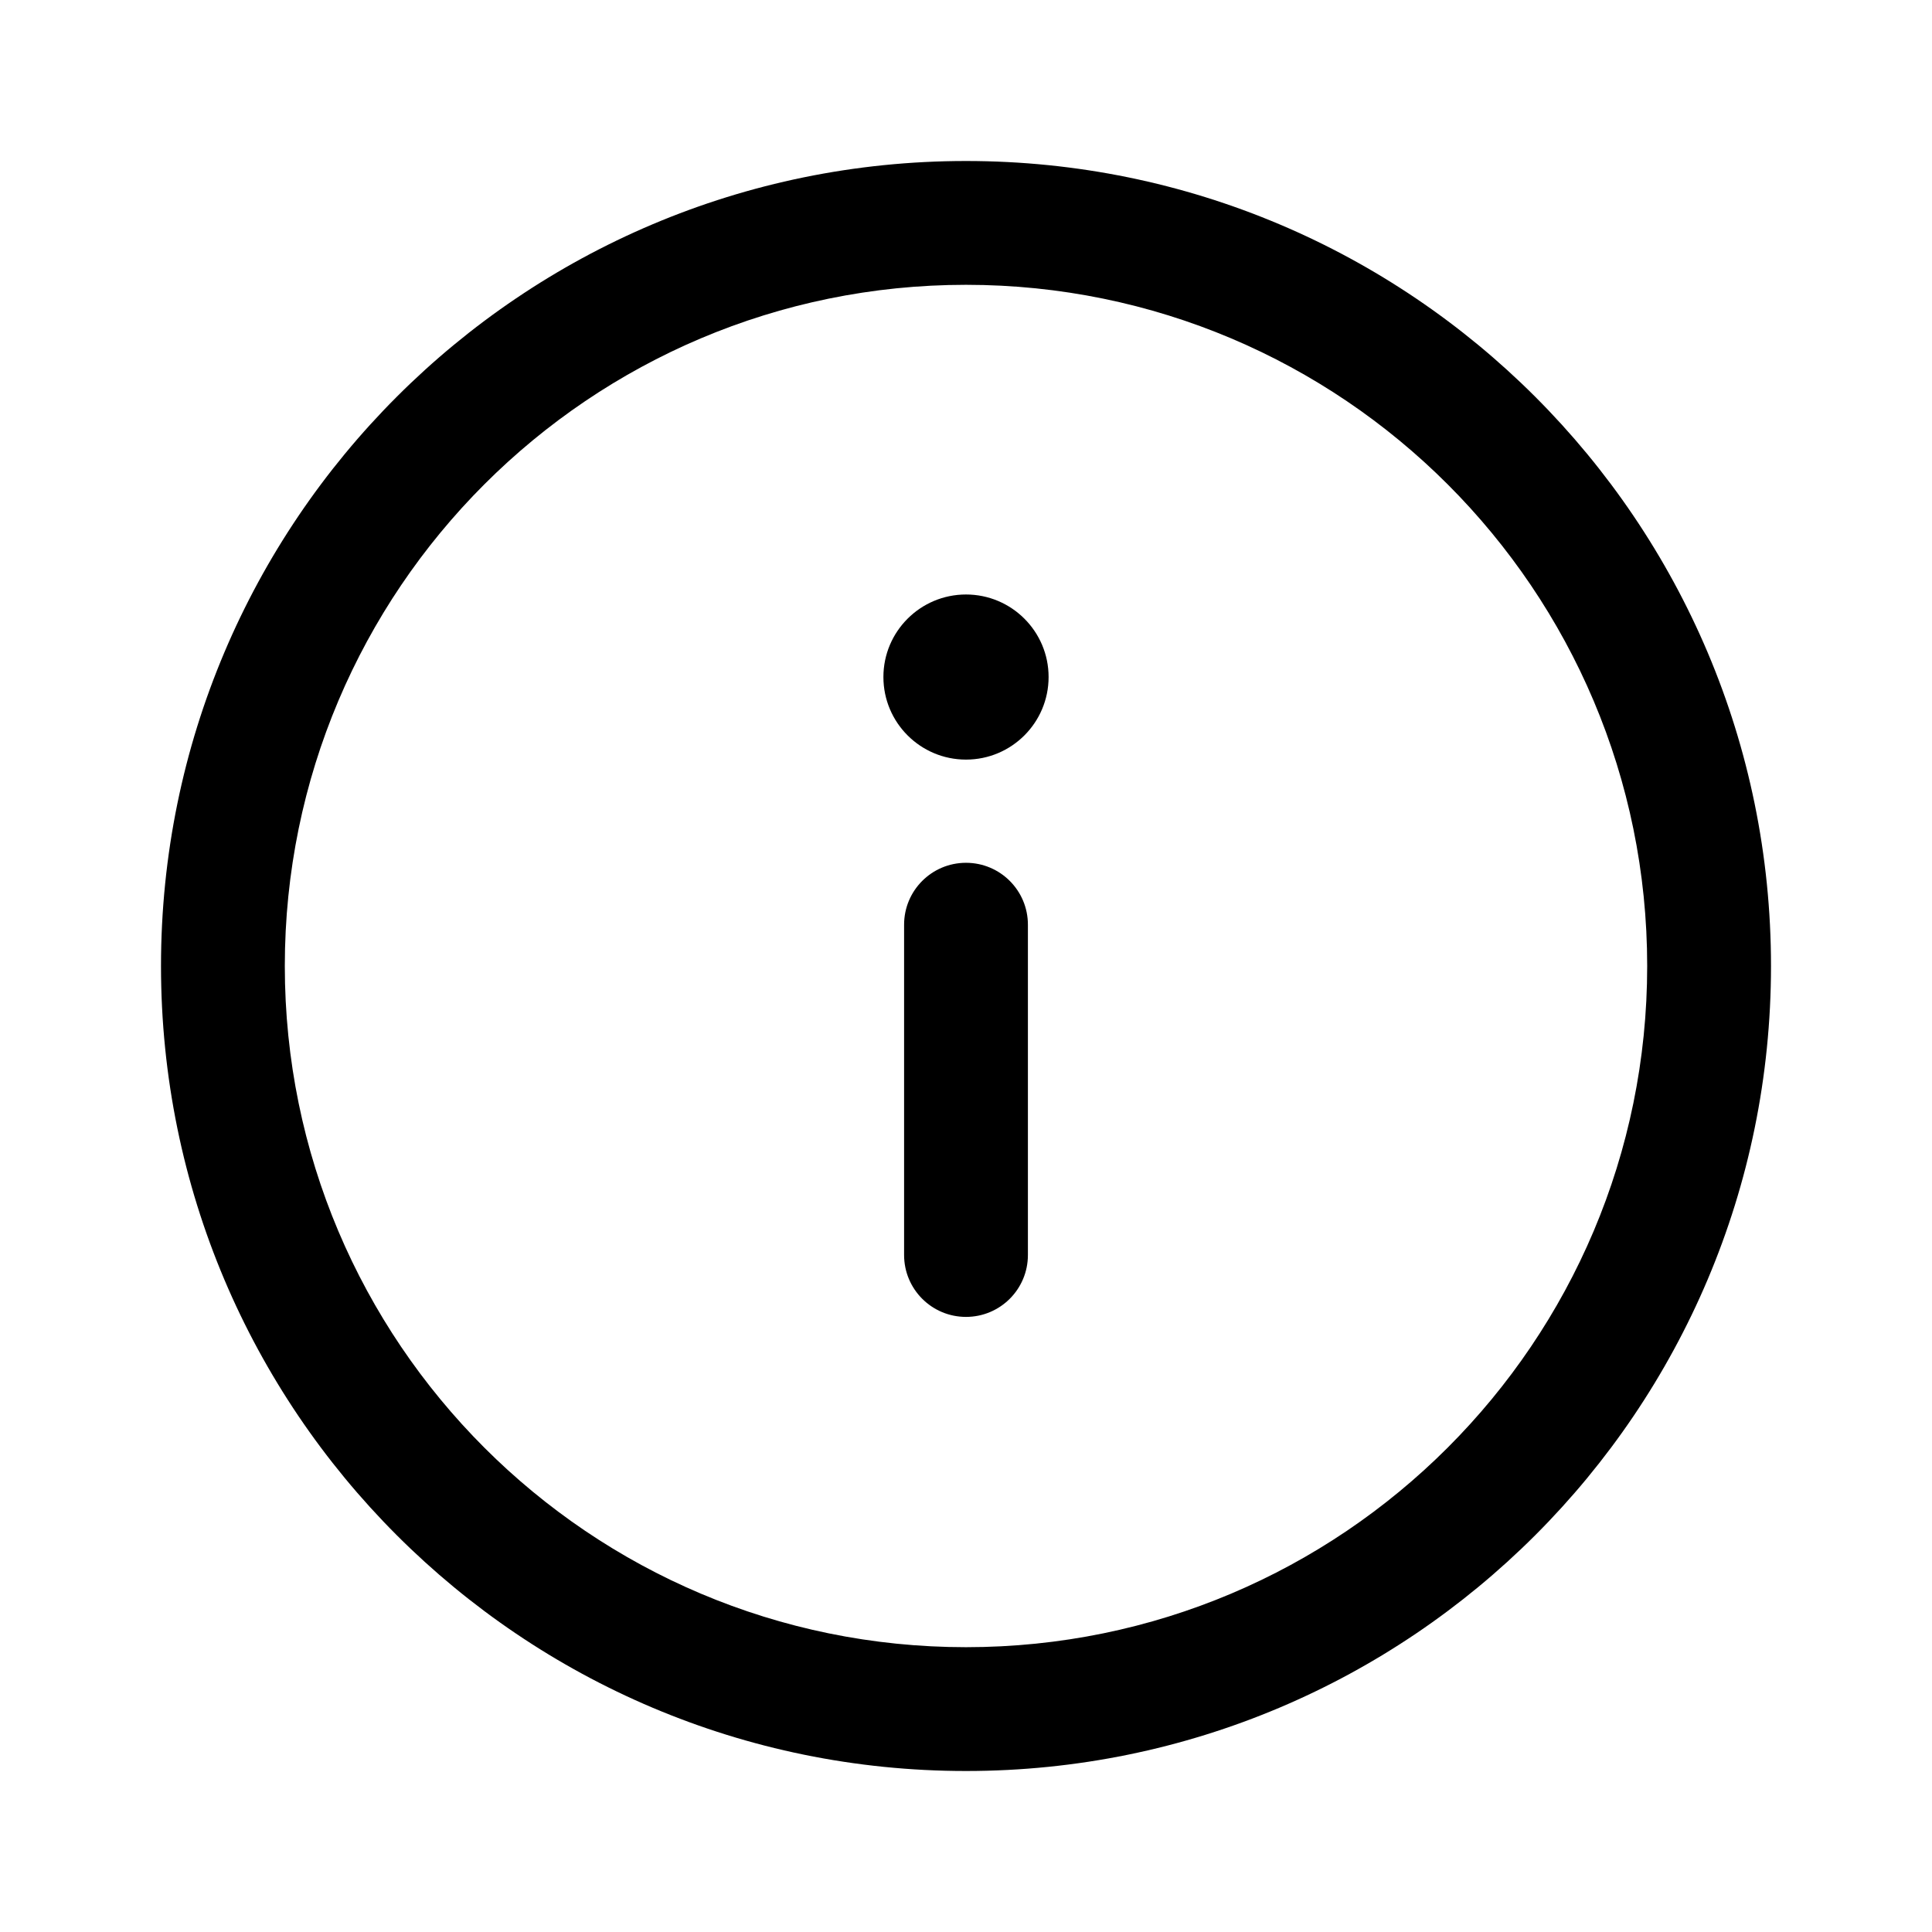
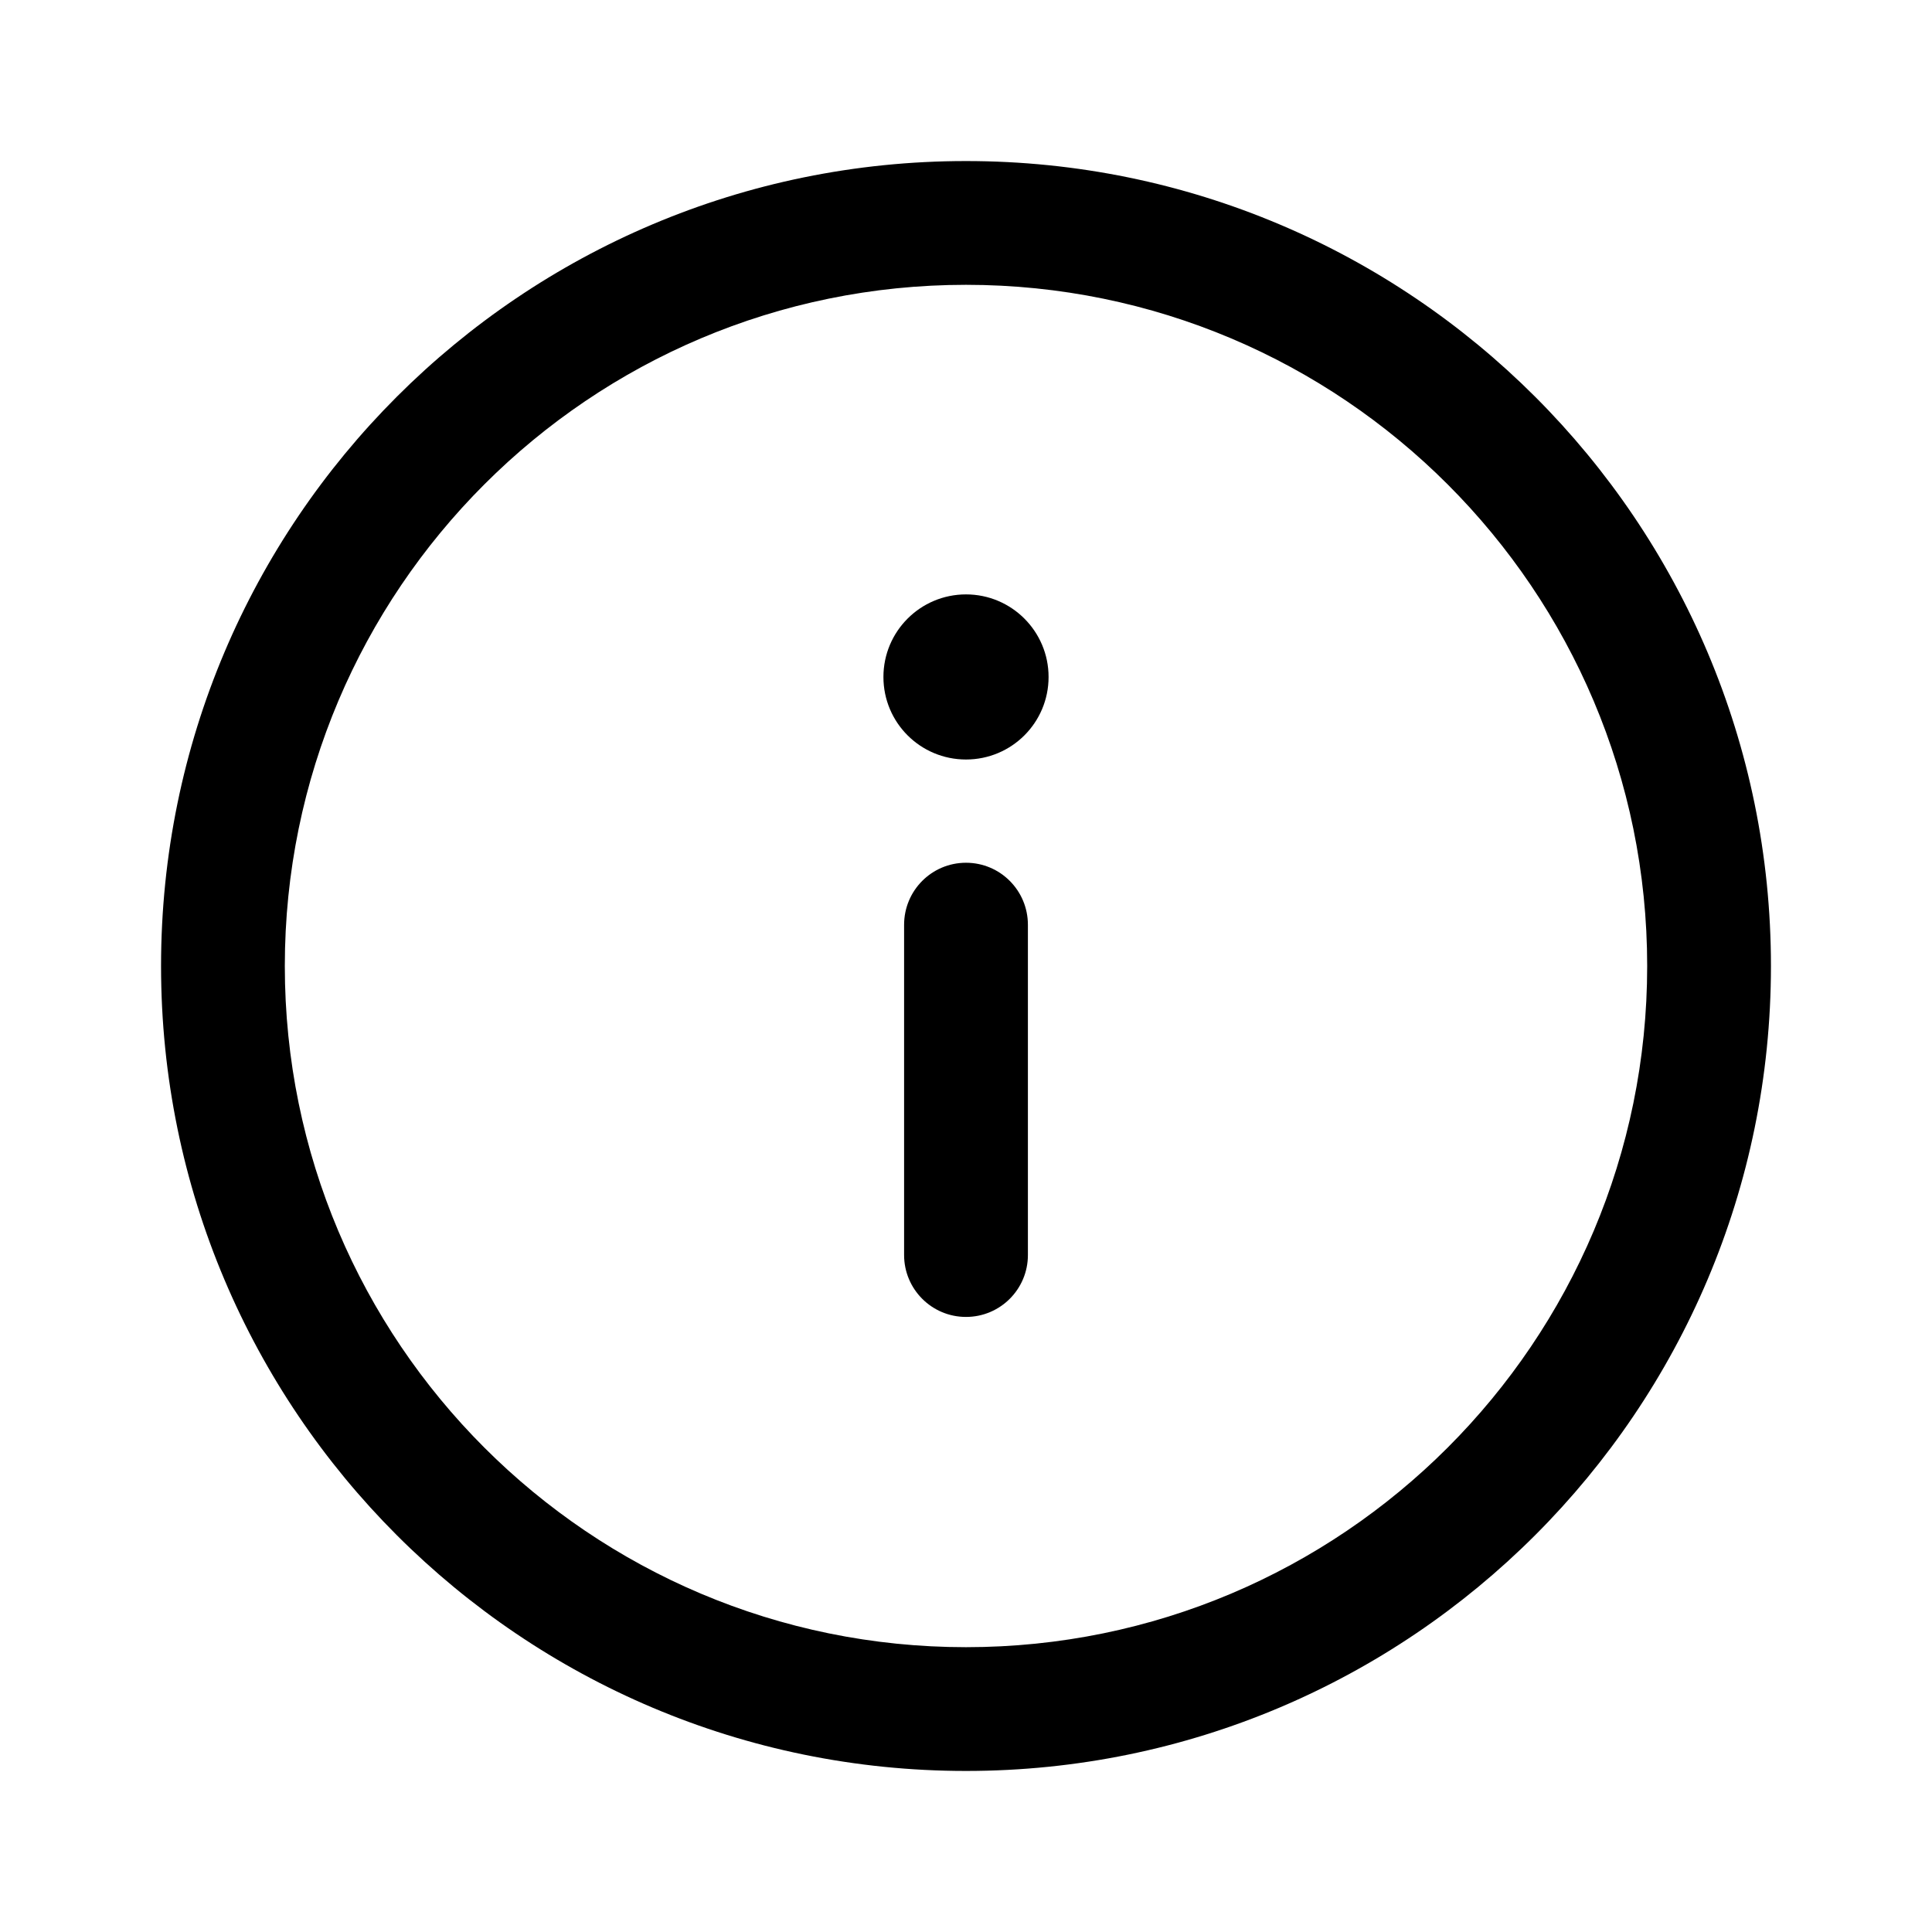
- <svg xmlns="http://www.w3.org/2000/svg" width="800px" height="800px" viewBox="0 0 24 24" fill="none">
-   <g id="SVGRepo_bgCarrier" stroke-width="0" />
-   <g id="SVGRepo_tracerCarrier" stroke-linecap="round" stroke-linejoin="round" />
-   <g id="SVGRepo_iconCarrier">
-     <path fill-rule="evenodd" clip-rule="evenodd" d="M12 3.538C7.327 3.538 3.538 7.327 3.538 12C3.538 16.673 7.327 20.462 12 20.462C16.673 20.462 20.462 16.673 20.462 12C20.462 7.327 16.673 3.538 12 3.538ZM2 12C2 6.477 6.477 2 12 2C17.523 2 22 6.477 22 12C22 17.523 17.523 22 12 22C6.477 22 2 17.523 2 12Z" fill="#000000" />
-     <path fill-rule="evenodd" clip-rule="evenodd" d="M12 16.359C12.425 16.359 12.769 16.015 12.769 15.59V11.487C12.769 11.062 12.425 10.718 12 10.718C11.575 10.718 11.231 11.062 11.231 11.487V15.59C11.231 16.015 11.575 16.359 12 16.359Z" fill="#000000" />
-     <path d="M13.026 8.41C13.026 7.844 12.566 7.385 12 7.385C11.434 7.385 10.974 7.844 10.974 8.41C10.974 8.977 11.434 9.436 12 9.436C12.566 9.436 13.026 8.977 13.026 8.41Z" fill="#000000" />
+ <svg xmlns="http://www.w3.org/2000/svg" width="50px" height="50px" viewBox="0 0 50 50" version="1.1">
+   <g id="surface1">
+     <path style=" stroke:none;fill-rule:evenodd;fill:rgb(0%,0%,0%);fill-opacity:1;" d="M 25 7.371 C 15.266 7.371 7.371 15.266 7.371 25 C 7.371 34.734 15.266 42.629 25 42.629 C 34.734 42.629 42.629 34.734 42.629 25 C 42.629 15.266 34.734 7.371 25 7.371 Z M 4.168 25 C 4.168 13.492 13.492 4.168 25 4.168 C 36.504 4.168 45.832 13.492 45.832 25 C 45.832 36.504 36.504 45.832 25 45.832 C 13.492 45.832 4.168 36.504 4.168 25 Z M 4.168 25 " />
+     <path style=" stroke:none;fill-rule:evenodd;fill:rgb(0%,0%,0%);fill-opacity:1;" d="M 25 34.082 C 25.887 34.082 26.602 33.363 26.602 32.48 L 26.602 23.934 C 26.602 23.047 25.887 22.328 25 22.328 C 24.113 22.328 23.398 23.047 23.398 23.934 L 23.398 32.48 C 23.398 33.363 24.113 34.082 25 34.082 Z M 25 34.082 " />
+     <path style=" stroke:none;fill-rule:nonzero;fill:rgb(0%,0%,0%);fill-opacity:1;" d="M 27.137 17.52 C 27.137 16.34 26.18 15.383 25 15.383 C 23.82 15.383 22.863 16.34 22.863 17.52 C 22.863 18.703 23.82 19.656 25 19.656 C 26.18 19.656 27.137 18.703 27.137 17.52 Z M 27.137 17.52 " />
  </g>
</svg>
